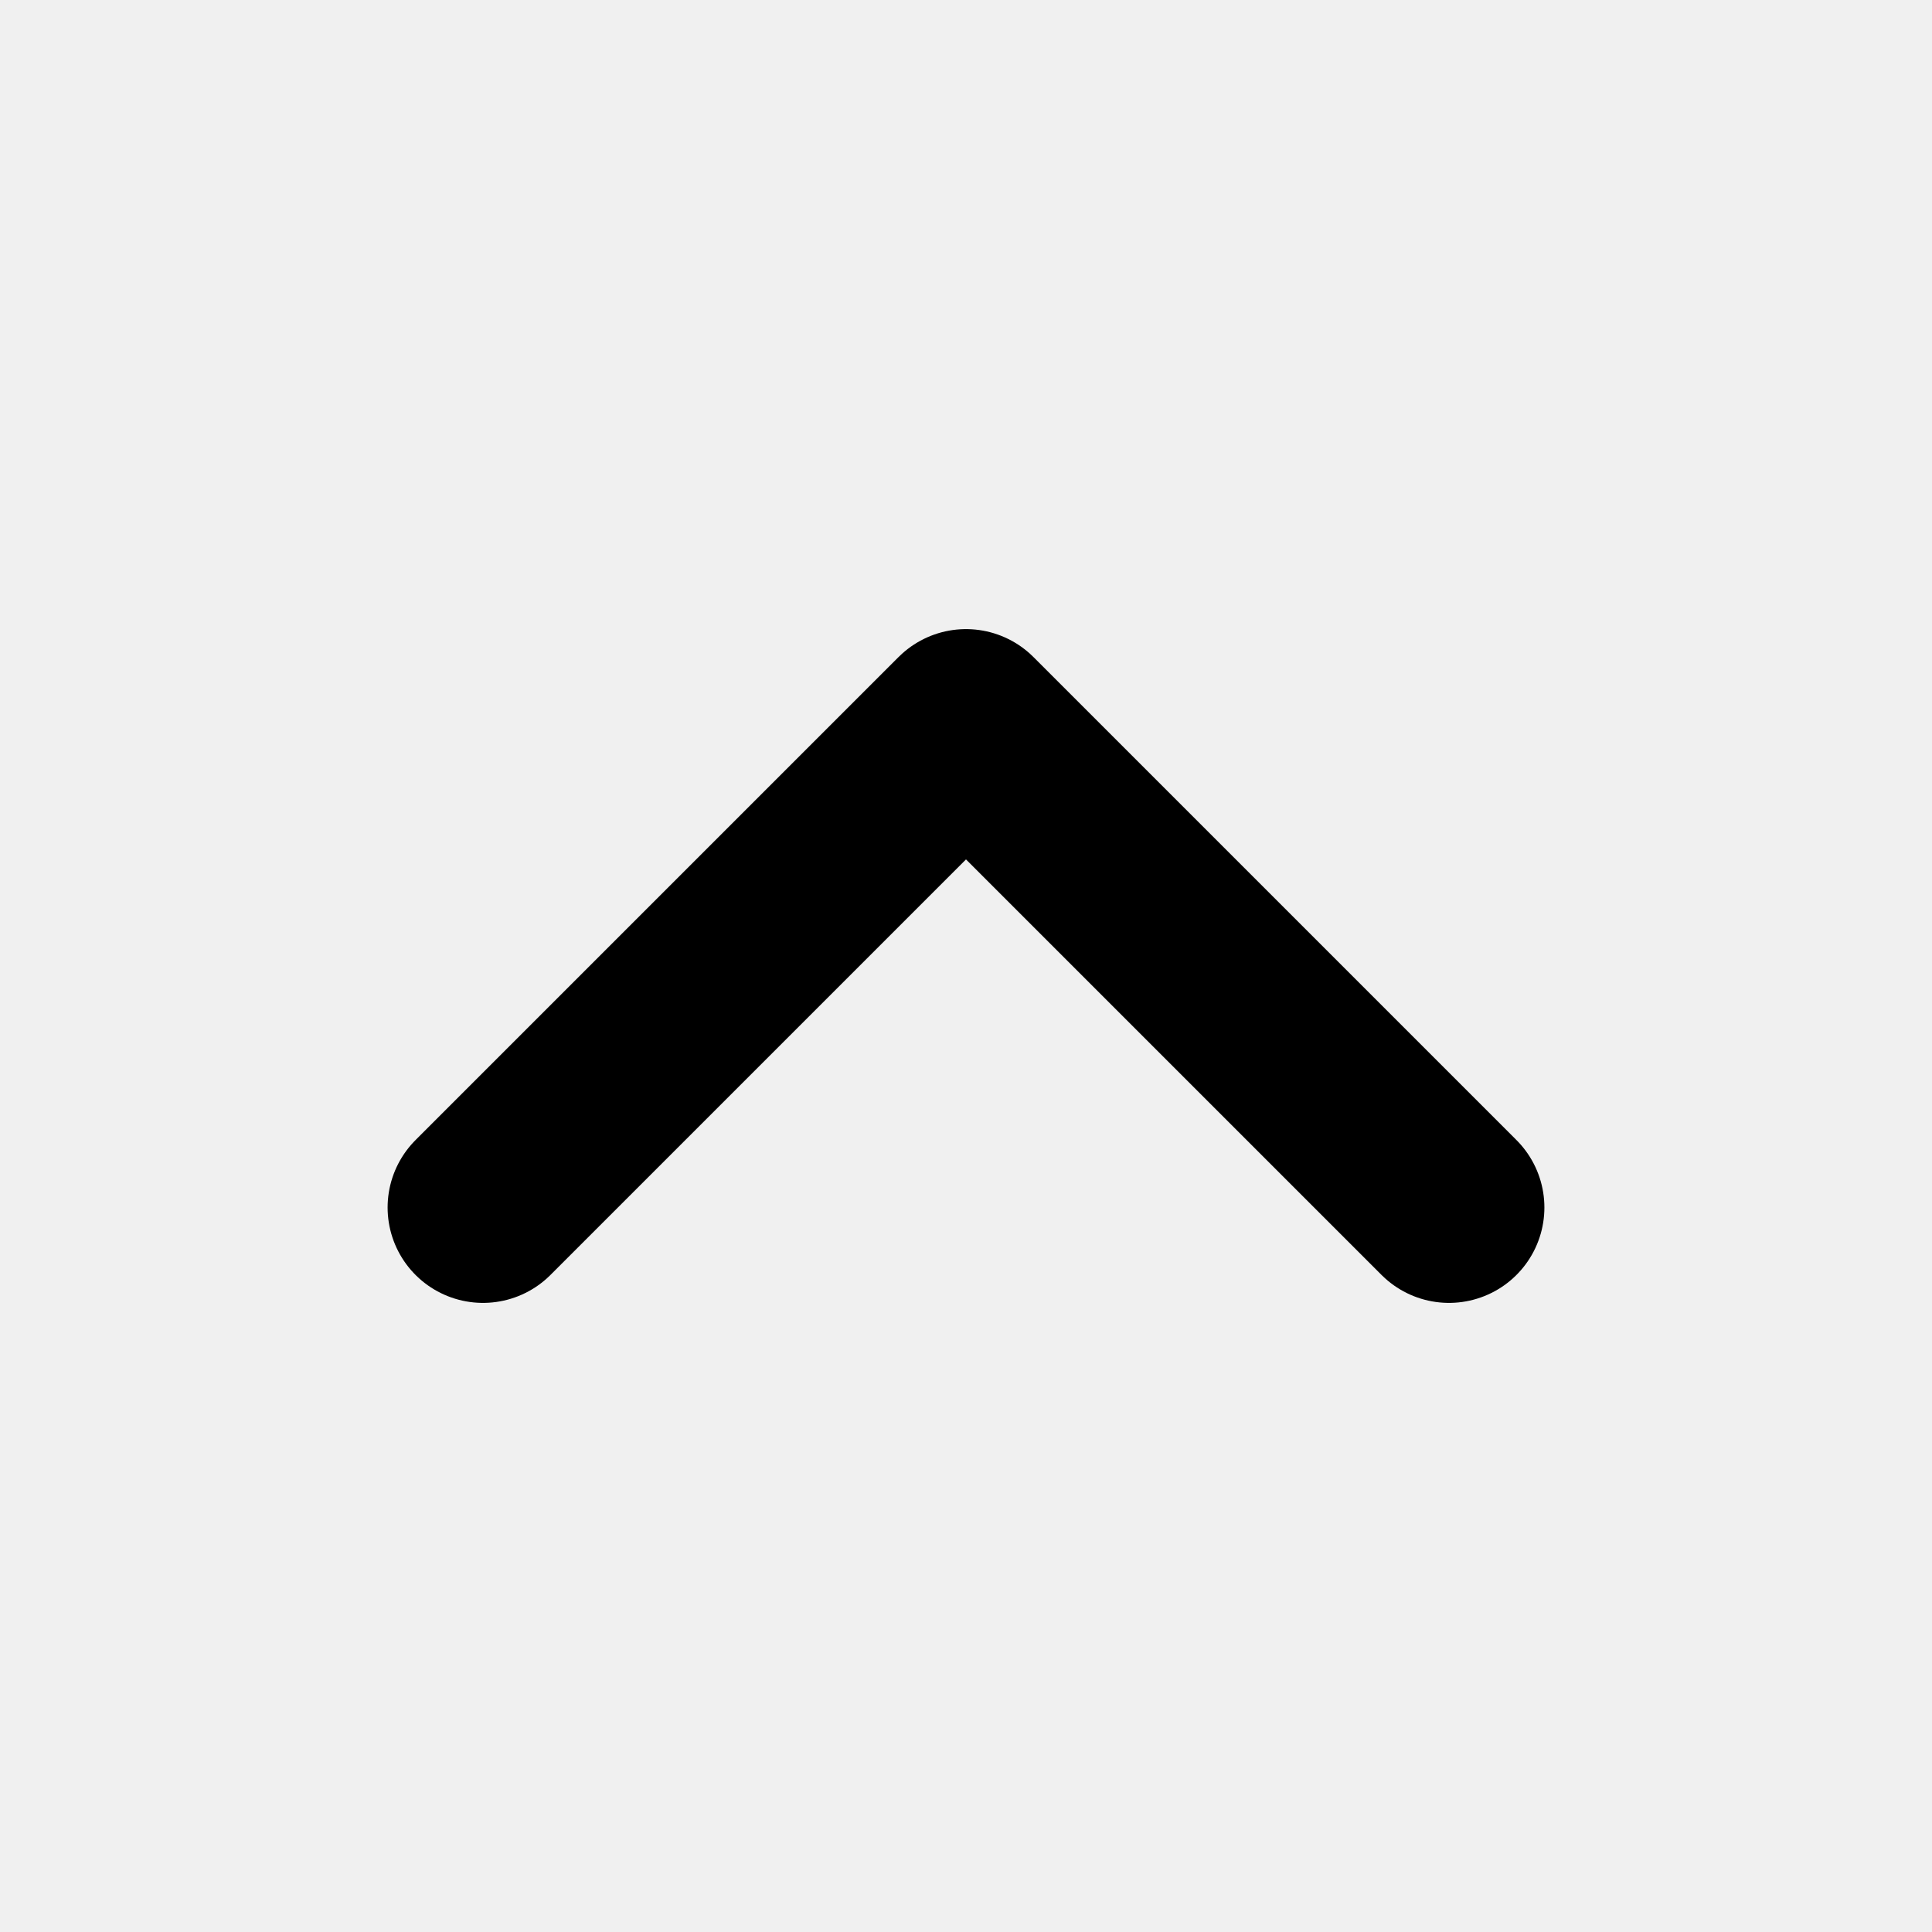
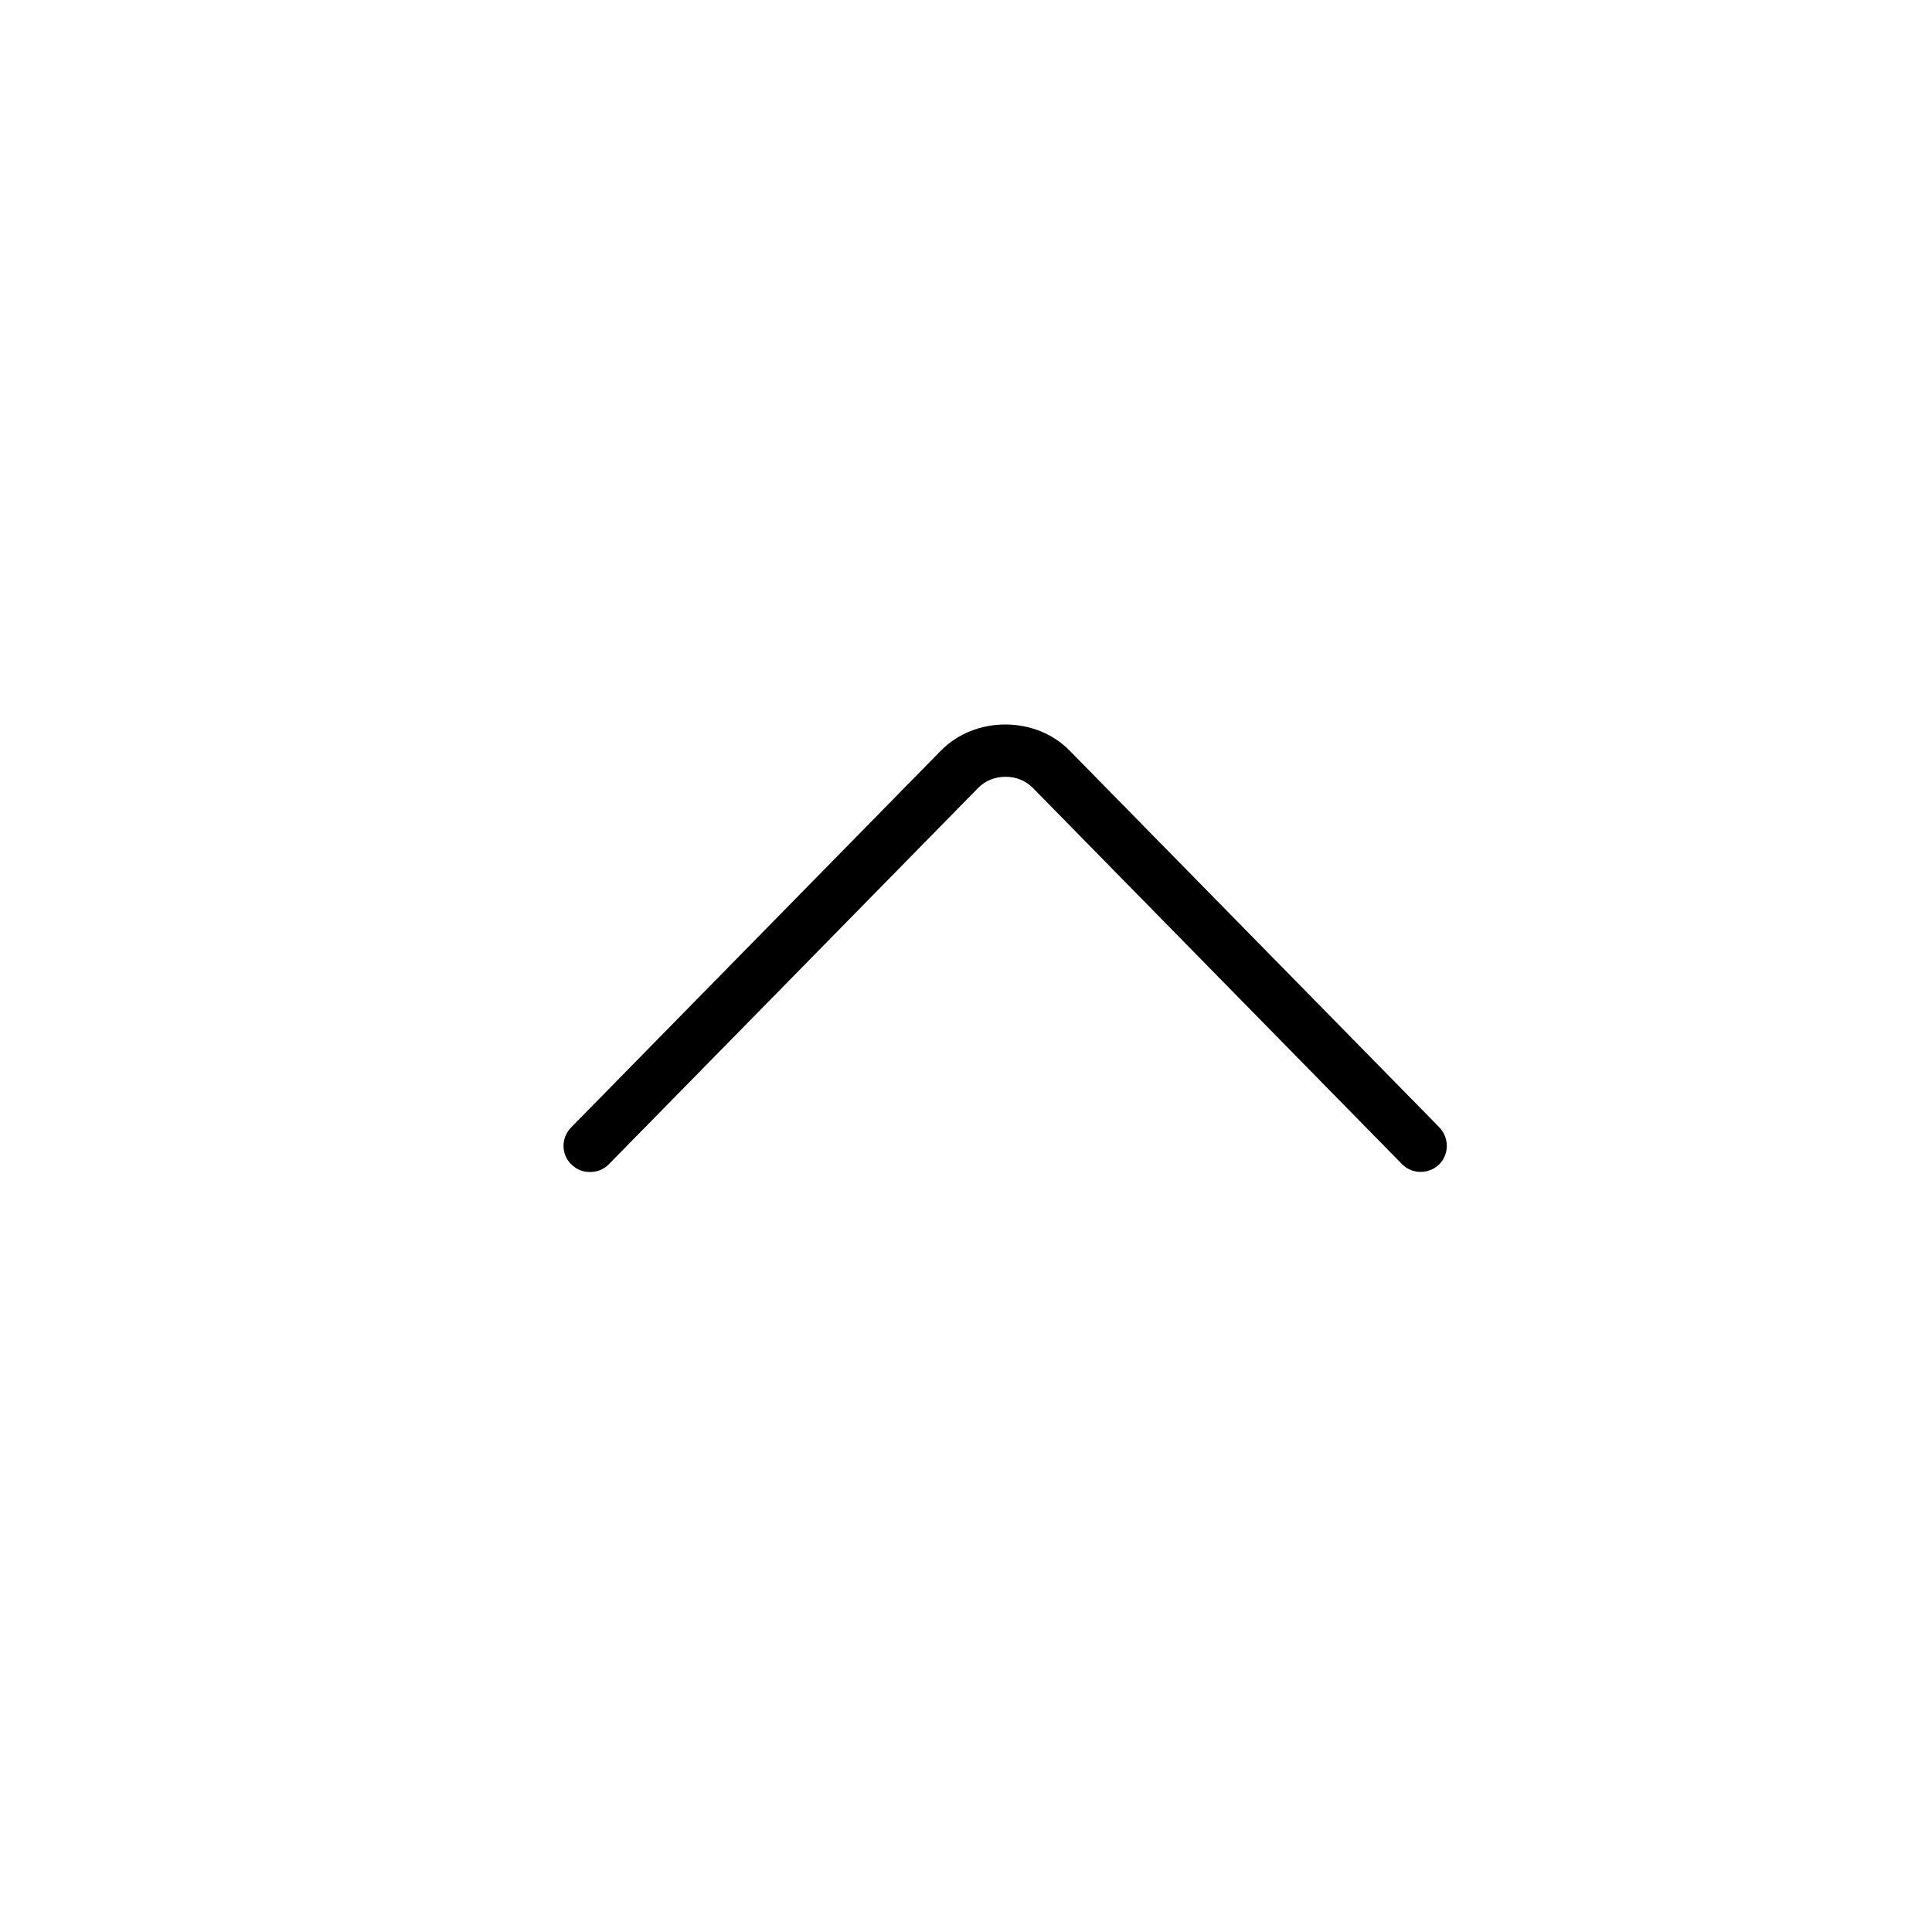
- <svg xmlns="http://www.w3.org/2000/svg" width="24px" height="24px" stroke-width="2.37" viewBox="0 0 24 24" fill="none" class="icon icon-nav-arrow-up" color="currentColor">
-   <path d="M6 15l6-6 6 6" stroke="currentColor" stroke-width="2.37" stroke-linecap="round" stroke-linejoin="round" />
+ <svg xmlns="http://www.w3.org/2000/svg" width="24" height="24" viewBox="0 0 24 24" fill="none">
+   <rect width="24" height="24" fill="white" />
+   <path d="M7.327 14.559C7.242 14.559 7.162 14.529 7.097 14.464C6.968 14.338 6.968 14.133 7.097 14.003L11.686 9.327C12.111 8.891 12.866 8.891 13.29 9.327L17.879 14.003C18.004 14.133 18.004 14.338 17.879 14.464C17.749 14.589 17.544 14.589 17.419 14.464L12.831 9.788C12.651 9.603 12.331 9.603 12.151 9.788L7.562 14.464C7.497 14.529 7.417 14.559 7.332 14.559H7.327Z" fill="black" />
</svg>
